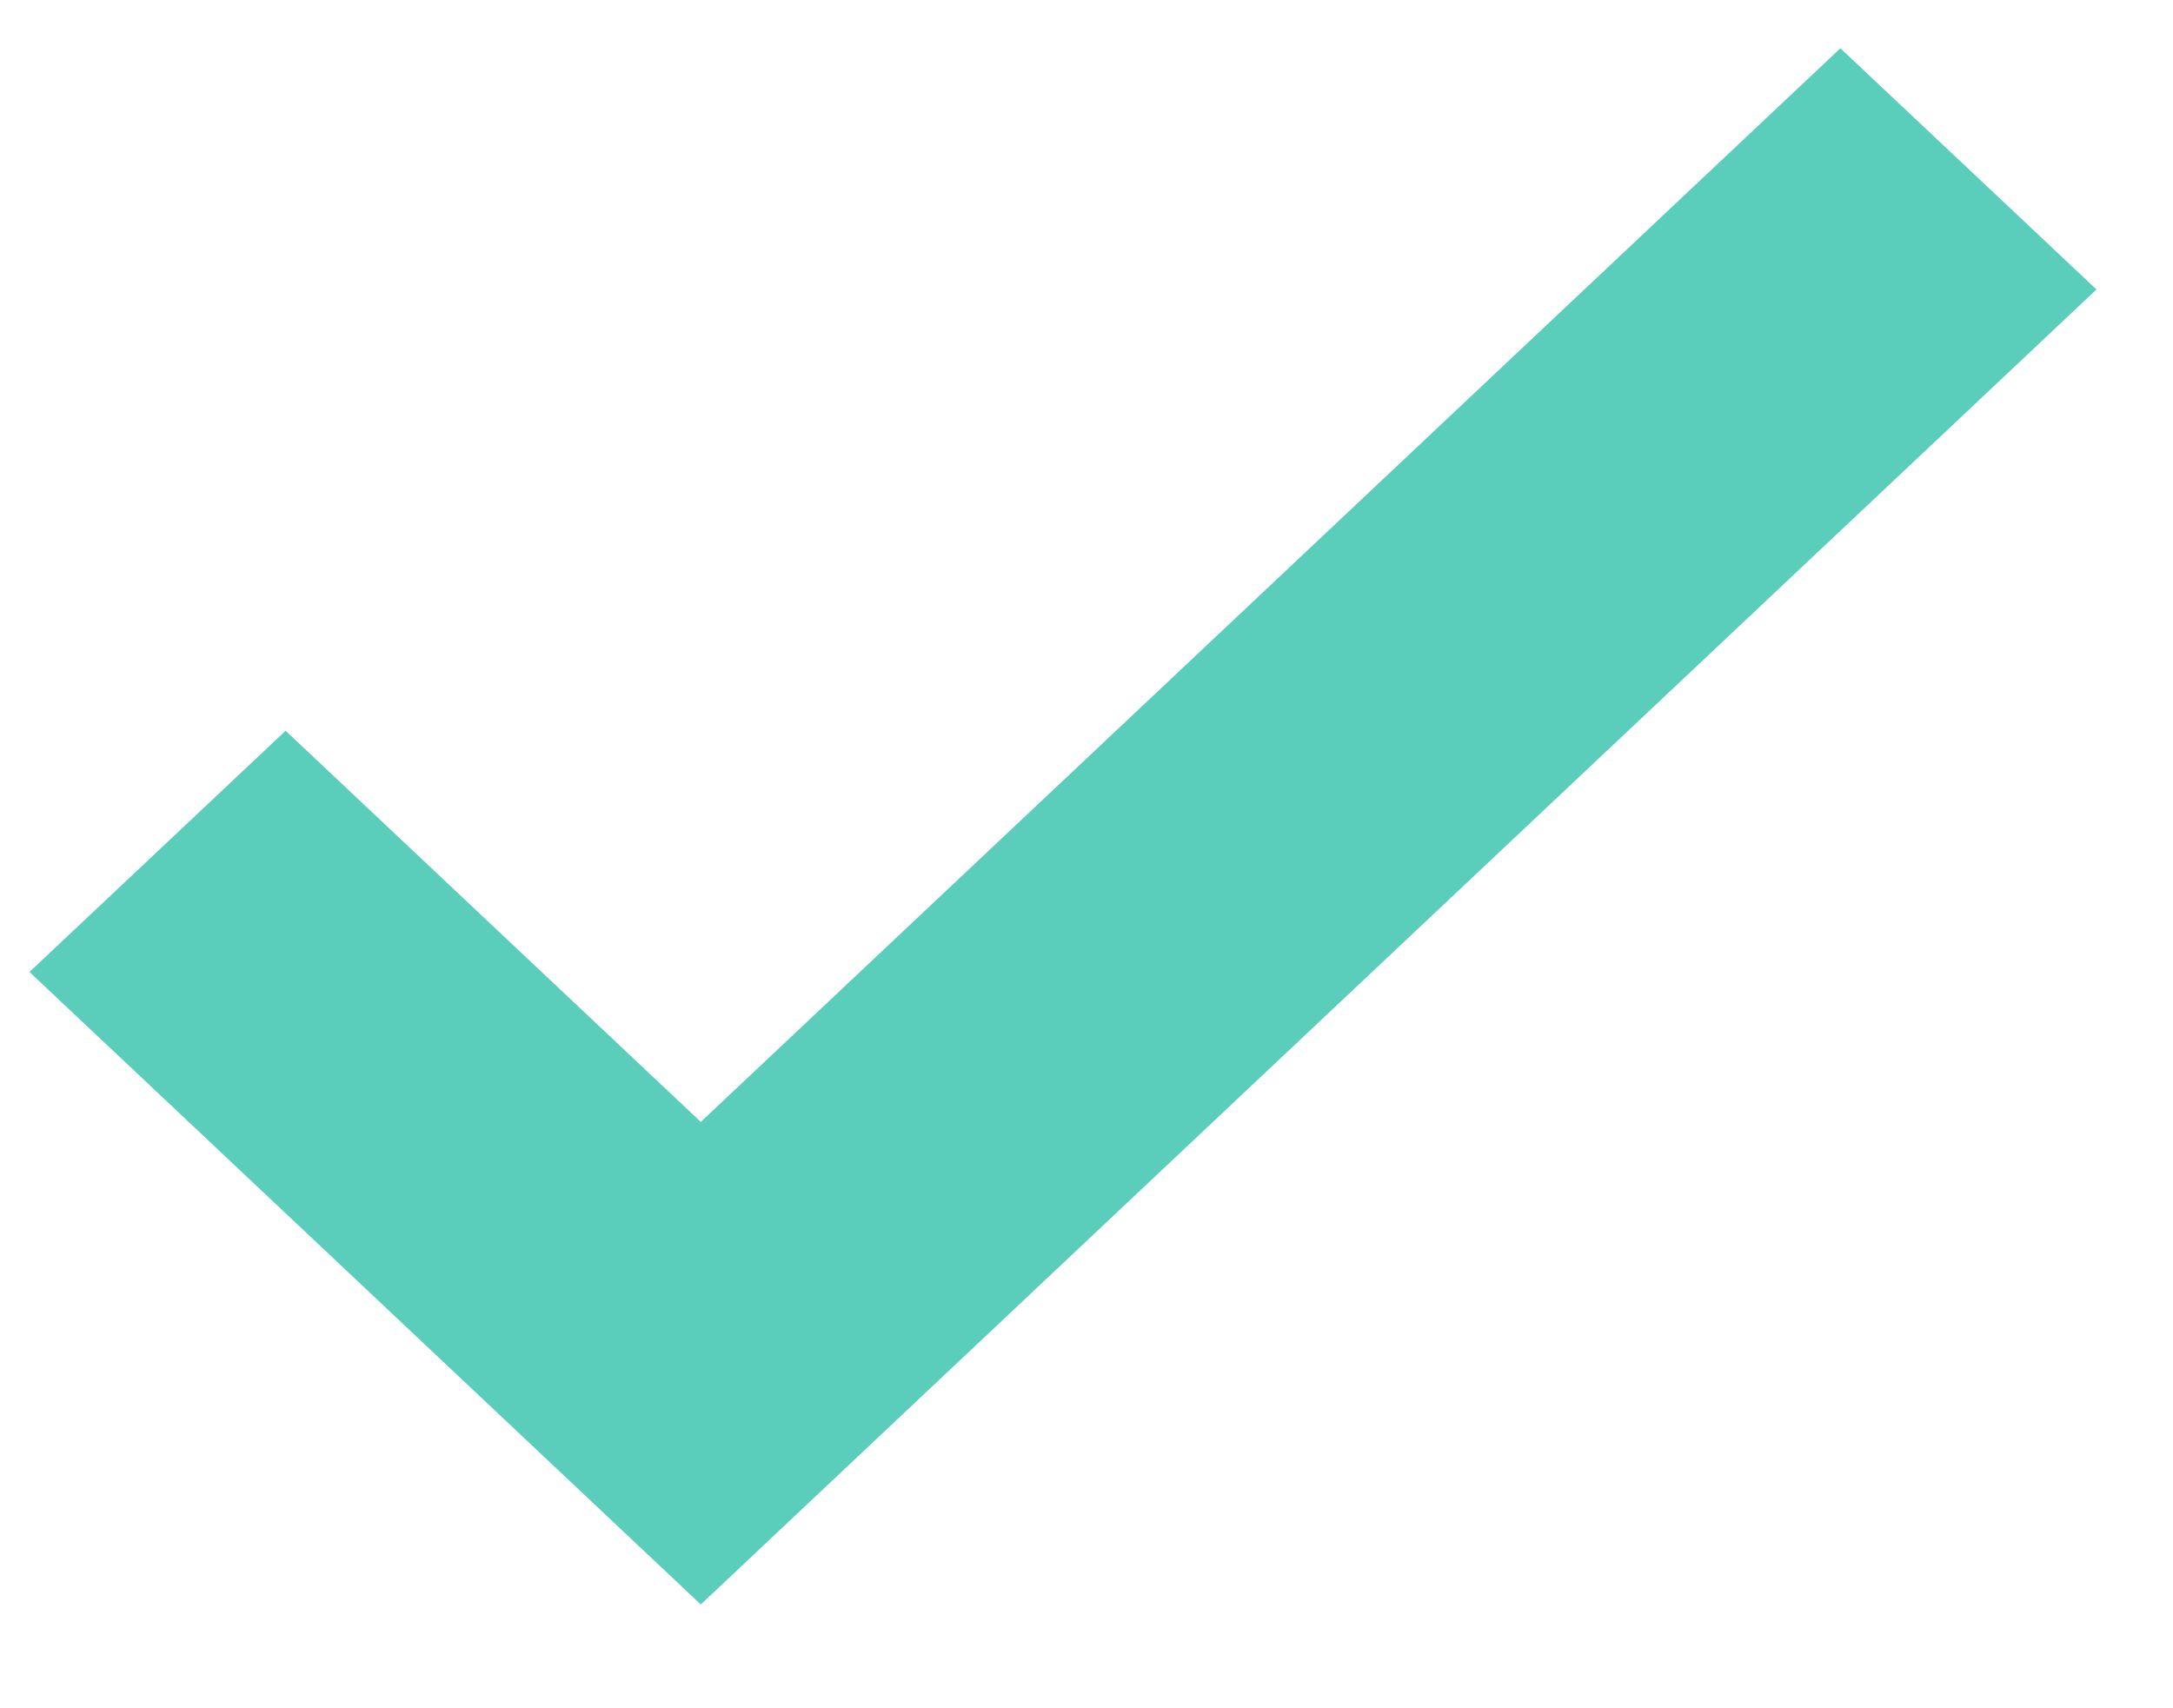
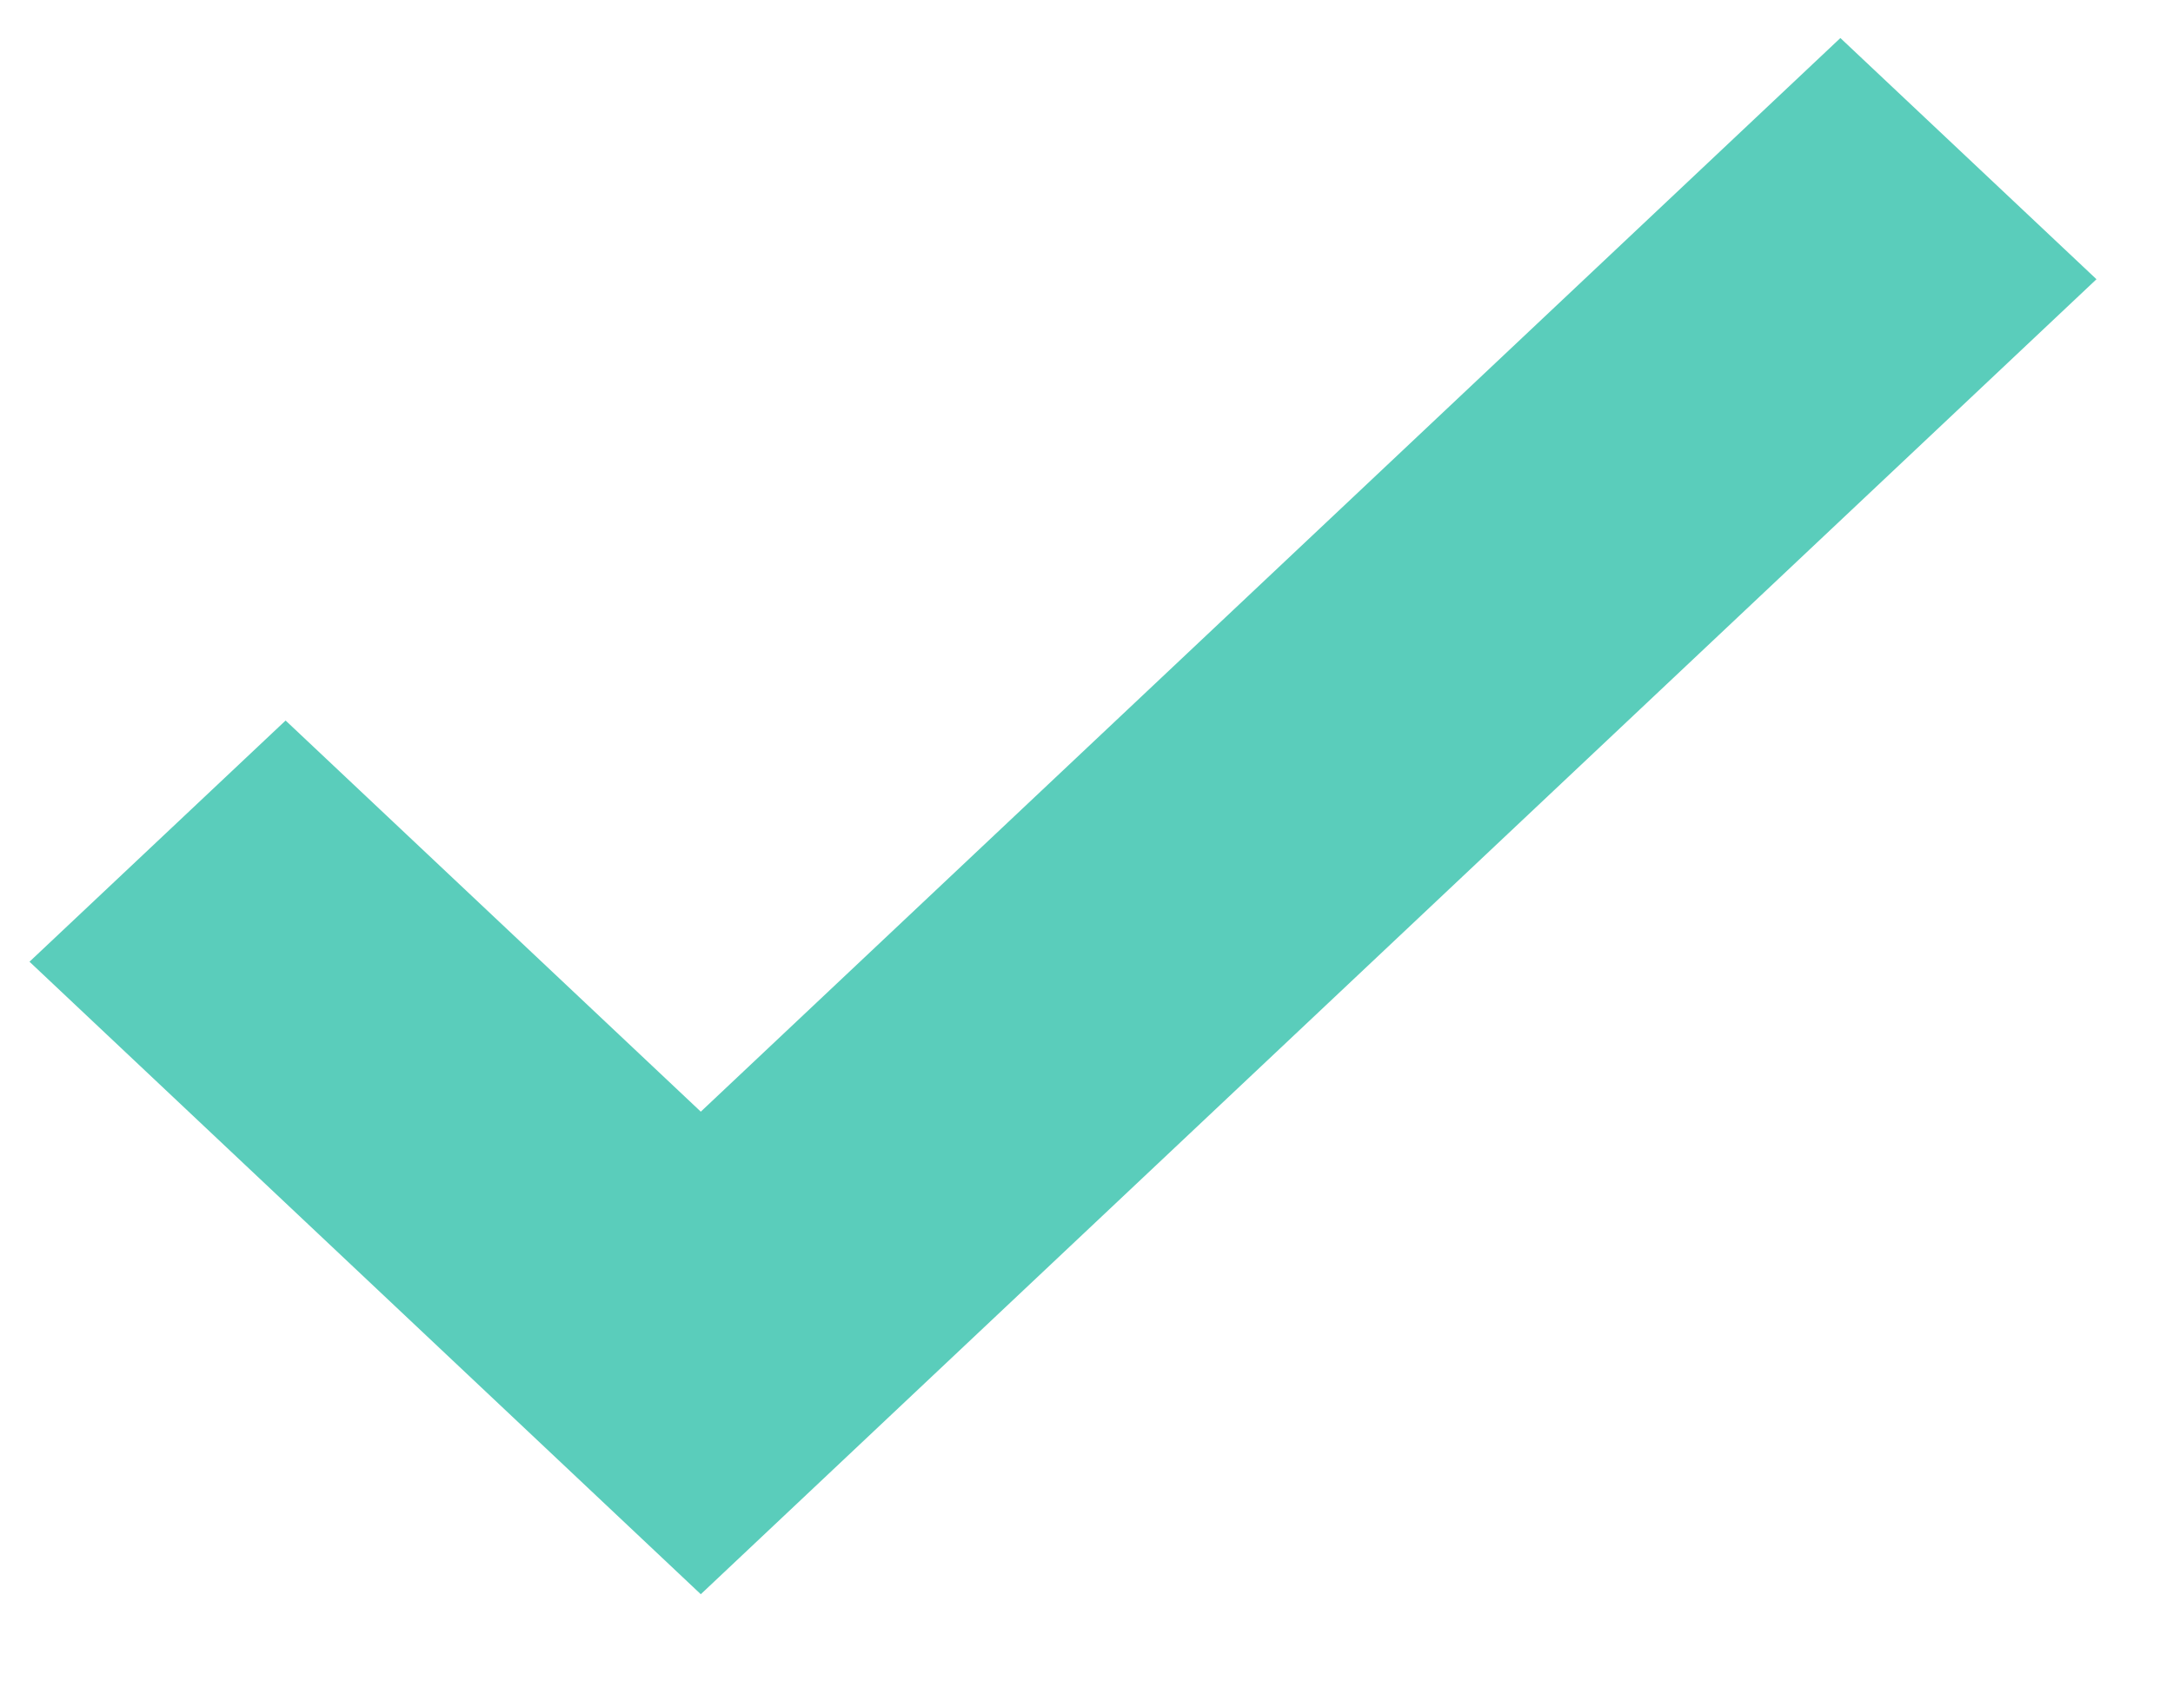
<svg xmlns="http://www.w3.org/2000/svg" width="14" height="11" viewBox="0 0 14 11" fill="none">
-   <path fill-rule="evenodd" clip-rule="evenodd" d="M13.507 1.865L4.515 10.337L0.19 6.262L1.84 4.708L4.515 7.228L11.857 0.311L13.507 1.865Z" fill="#5ACDBB" />
+   <path fill-rule="evenodd" clip-rule="evenodd" d="M13.507 1.799L4.515 10.271L0.19 6.196L1.84 4.642L4.515 7.162L11.857 0.245L13.507 1.799Z" fill="#5ACDBB" />
</svg>
